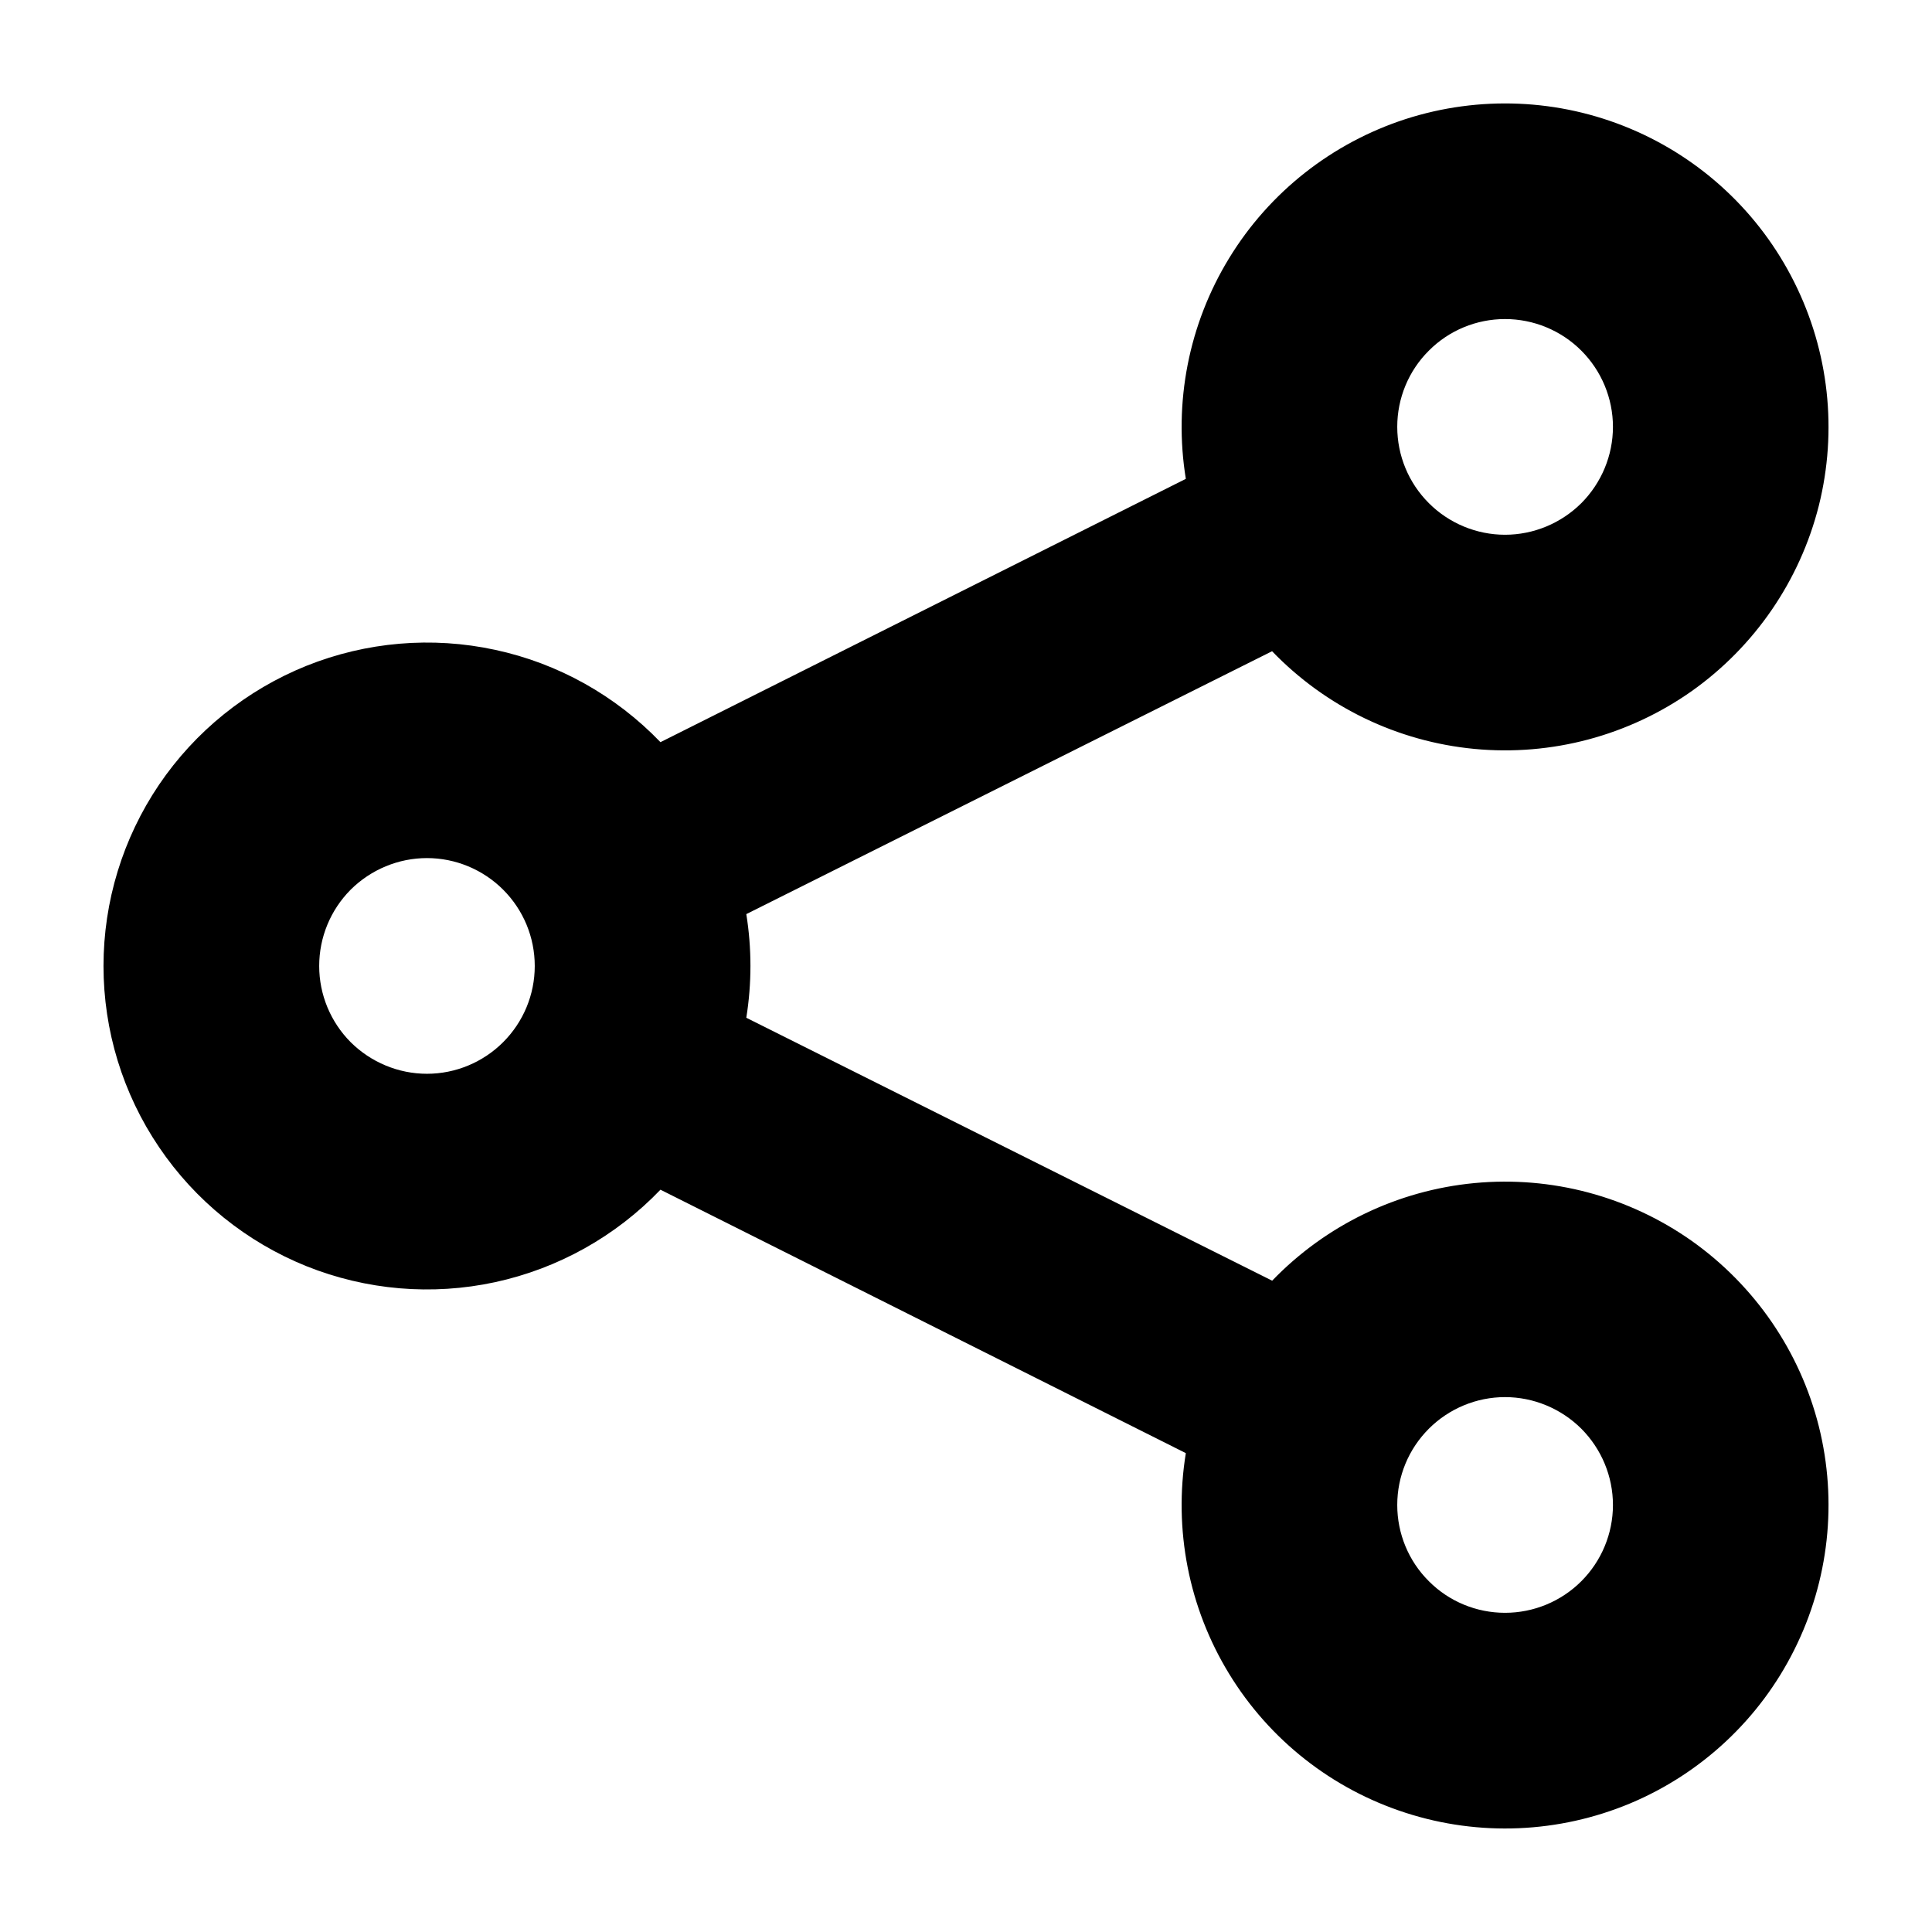
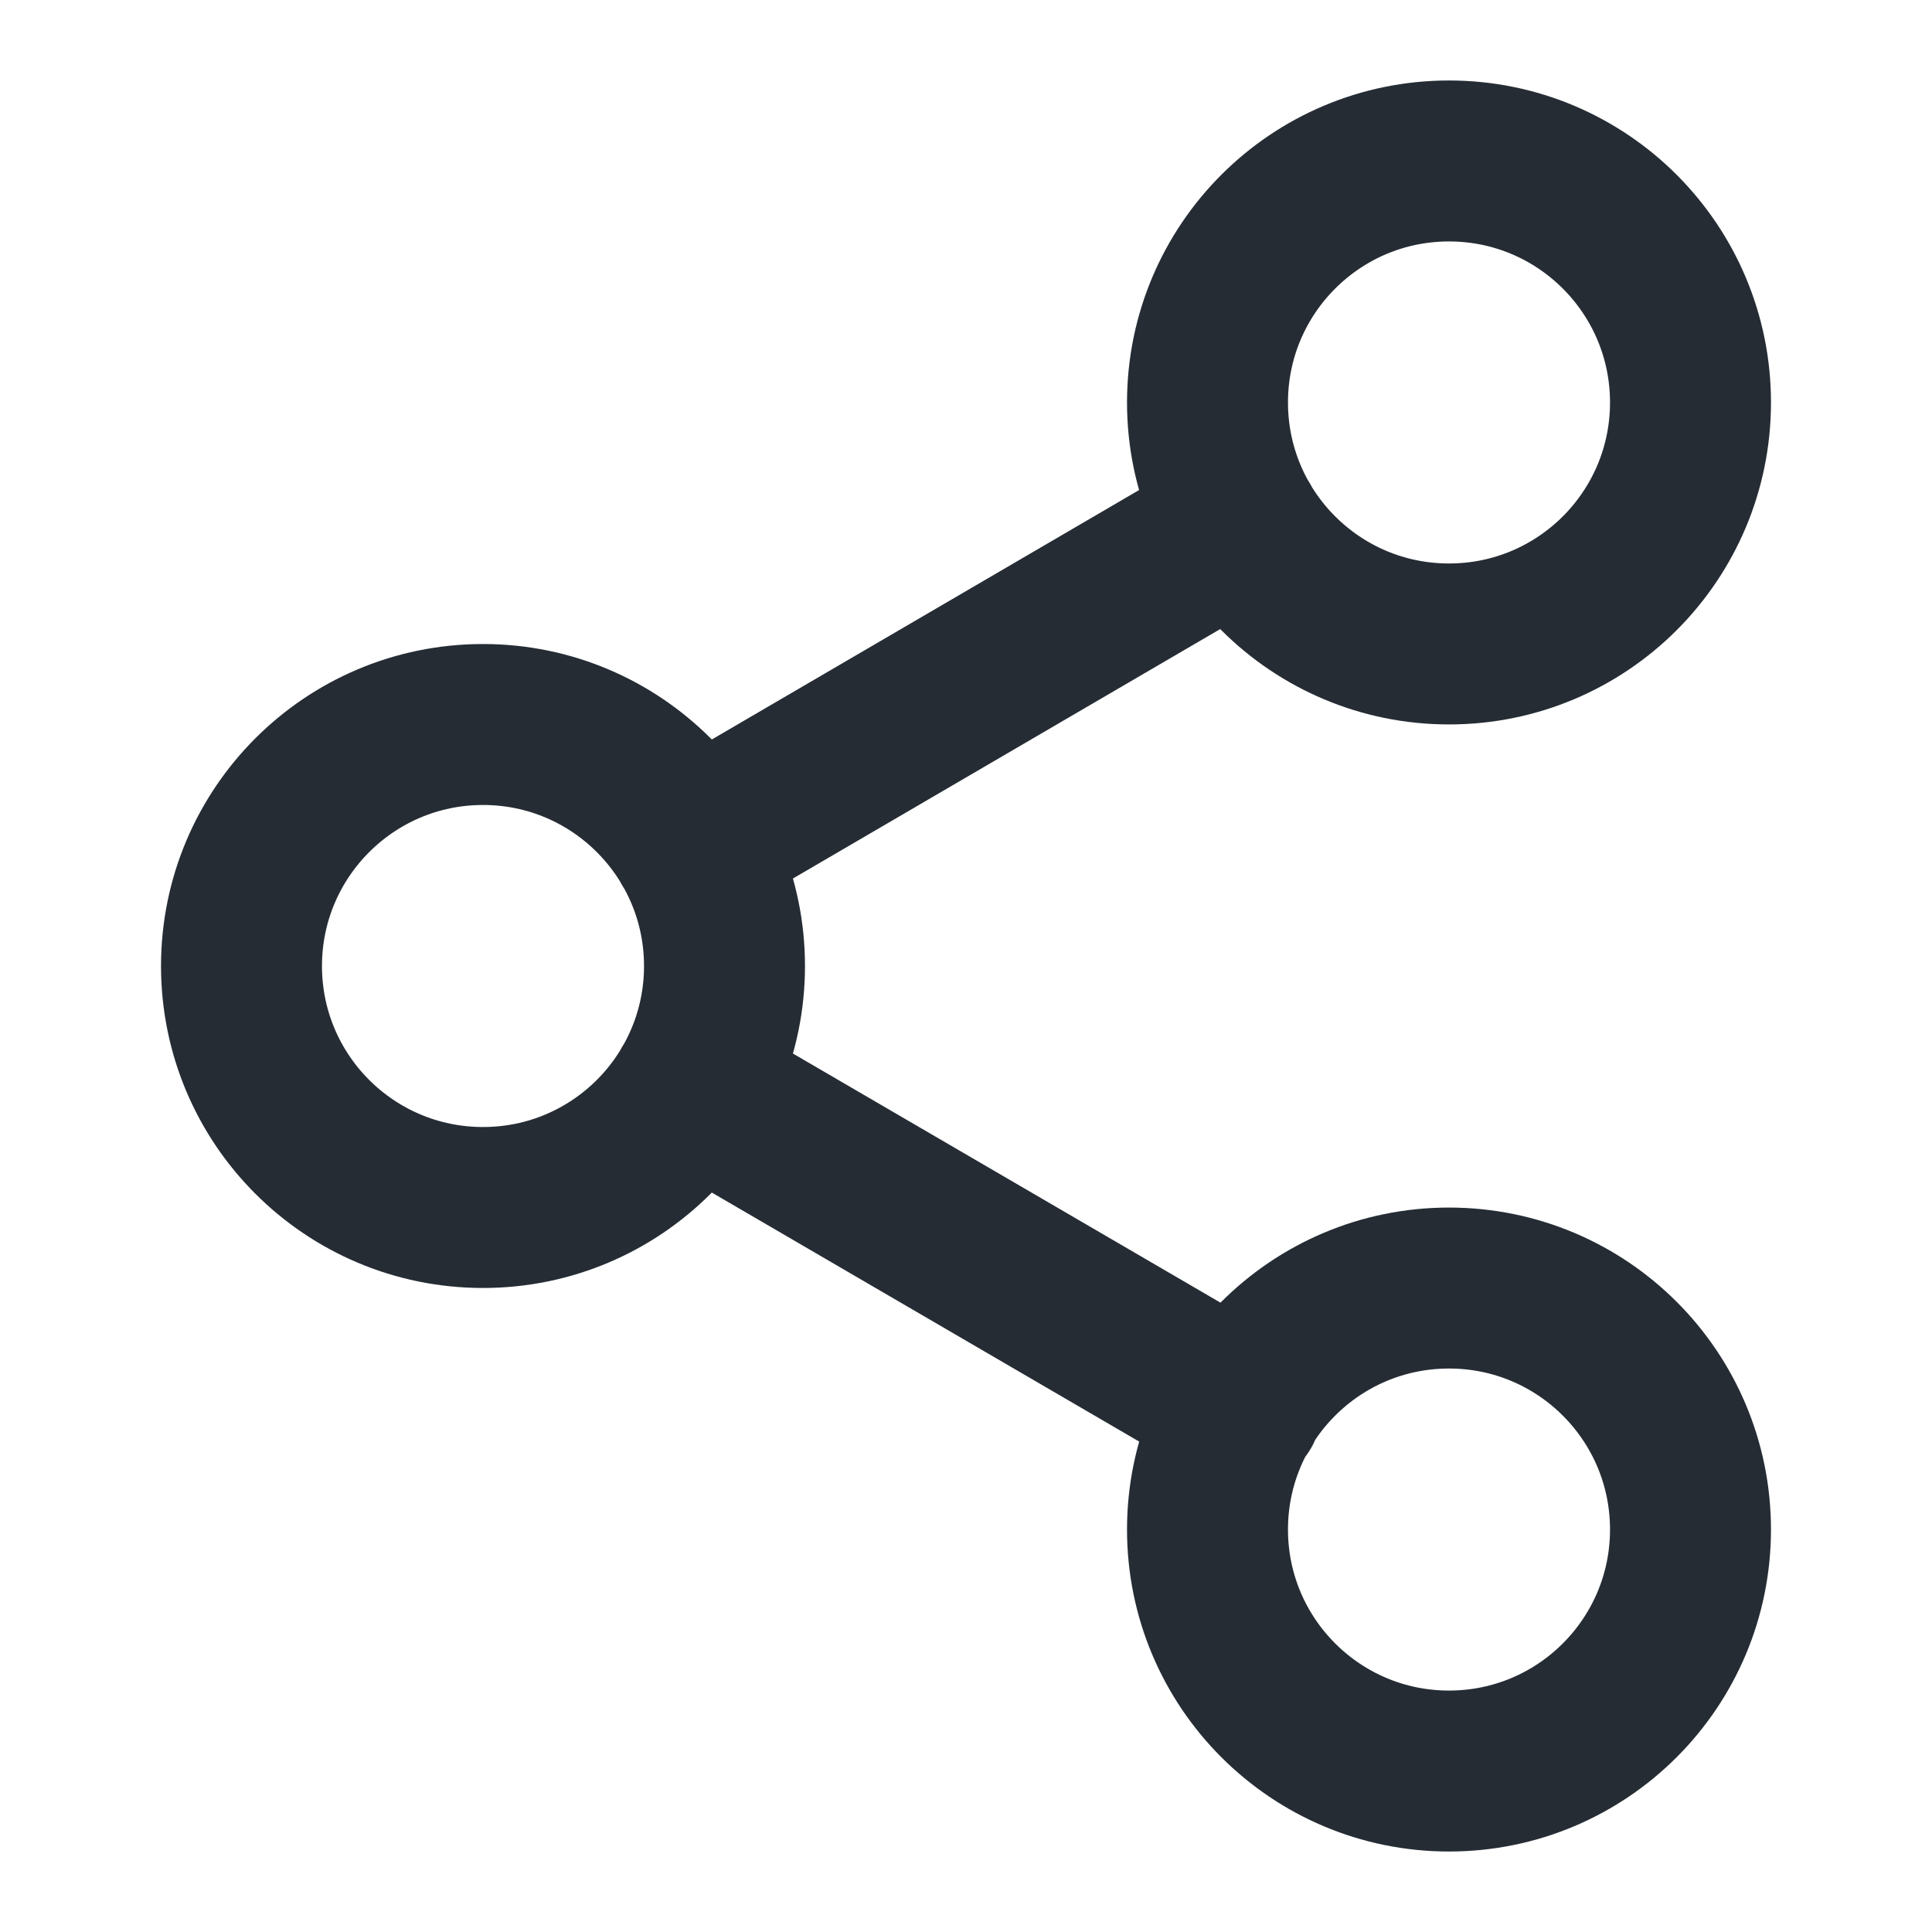
- <svg xmlns="http://www.w3.org/2000/svg" width="14" height="14" viewBox="0 0 14 14" fill="none">
-   <path fill-rule="evenodd" clip-rule="evenodd" d="M9.218 9.281C9.607 8.877 10.127 8.626 10.685 8.573C11.243 8.52 11.801 8.669 12.259 8.992C12.716 9.316 13.043 9.792 13.18 10.336C13.316 10.88 13.253 11.454 13.002 11.955C12.752 12.456 12.33 12.851 11.813 13.068C11.296 13.284 10.719 13.309 10.185 13.136C9.652 12.964 9.198 12.607 8.906 12.128C8.614 11.65 8.503 11.083 8.593 10.53L4.786 8.621C4.462 8.959 4.045 9.192 3.588 9.291C3.13 9.39 2.654 9.349 2.22 9.175C1.786 9 1.414 8.7 1.152 8.312C0.89 7.925 0.75 7.468 0.75 7C0.75 6.532 0.89 6.075 1.152 5.687C1.414 5.3 1.786 5 2.22 4.825C2.654 4.651 3.13 4.61 3.588 4.709C4.045 4.807 4.462 5.041 4.786 5.378L8.593 3.47C8.503 2.917 8.614 2.35 8.906 1.872C9.198 1.393 9.652 1.036 10.185 0.863C10.719 0.691 11.296 0.715 11.813 0.932C12.33 1.149 12.752 1.544 13.002 2.045C13.253 2.546 13.316 3.12 13.18 3.664C13.043 4.207 12.716 4.684 12.259 5.008C11.801 5.331 11.243 5.48 10.685 5.427C10.127 5.374 9.607 5.123 9.218 4.719L5.408 6.624C5.448 6.873 5.448 7.126 5.408 7.375L9.218 9.28V9.281ZM10.906 3.875C11.113 3.875 11.312 3.792 11.459 3.646C11.605 3.499 11.688 3.301 11.688 3.093C11.688 2.886 11.605 2.687 11.459 2.541C11.312 2.394 11.113 2.312 10.906 2.312C10.699 2.312 10.5 2.394 10.354 2.541C10.207 2.687 10.125 2.886 10.125 3.093C10.125 3.301 10.207 3.499 10.354 3.646C10.5 3.792 10.699 3.875 10.906 3.875ZM10.906 11.687C11.113 11.687 11.312 11.605 11.459 11.458C11.605 11.312 11.688 11.113 11.688 10.906C11.688 10.698 11.605 10.5 11.459 10.353C11.312 10.207 11.113 10.124 10.906 10.124C10.699 10.124 10.5 10.207 10.354 10.353C10.207 10.5 10.125 10.698 10.125 10.906C10.125 11.113 10.207 11.312 10.354 11.458C10.5 11.605 10.699 11.687 10.906 11.687ZM3.094 7.781C3.301 7.781 3.5 7.698 3.646 7.552C3.793 7.405 3.875 7.207 3.875 7C3.875 6.792 3.793 6.594 3.646 6.447C3.5 6.301 3.301 6.218 3.094 6.218C2.887 6.218 2.688 6.301 2.541 6.447C2.395 6.594 2.313 6.792 2.313 7C2.313 7.207 2.395 7.405 2.541 7.552C2.688 7.698 2.887 7.781 3.094 7.781Z" fill="#000000" />
+ <svg width="16" height="16" viewBox="0 0 16 16" fill="none">
+   <path d="M5.727 9.007L10.28 11.66M10.273 4.34L5.727 6.994M14 3.333C14 4.438 13.105 5.333 12 5.333C10.895 5.333 10 4.438 10 3.333C10 2.229 10.895 1.333 12 1.333C13.105 1.333 14 2.229 14 3.333ZM6 8C6 9.105 5.105 10 4 10C2.895 10 2 9.105 2 8C2 6.896 2.895 6 4 6C5.105 6 6 6.896 6 8ZM14 12.667C14 13.771 13.105 14.667 12 14.667C10.895 14.667 10 13.771 10 12.667C10 11.562 10.895 10.667 12 10.667C13.105 10.667 14 11.562 14 12.667Z" stroke="#252C34" stroke-width="1.333" stroke-linecap="round" stroke-linejoin="round" />
</svg>
